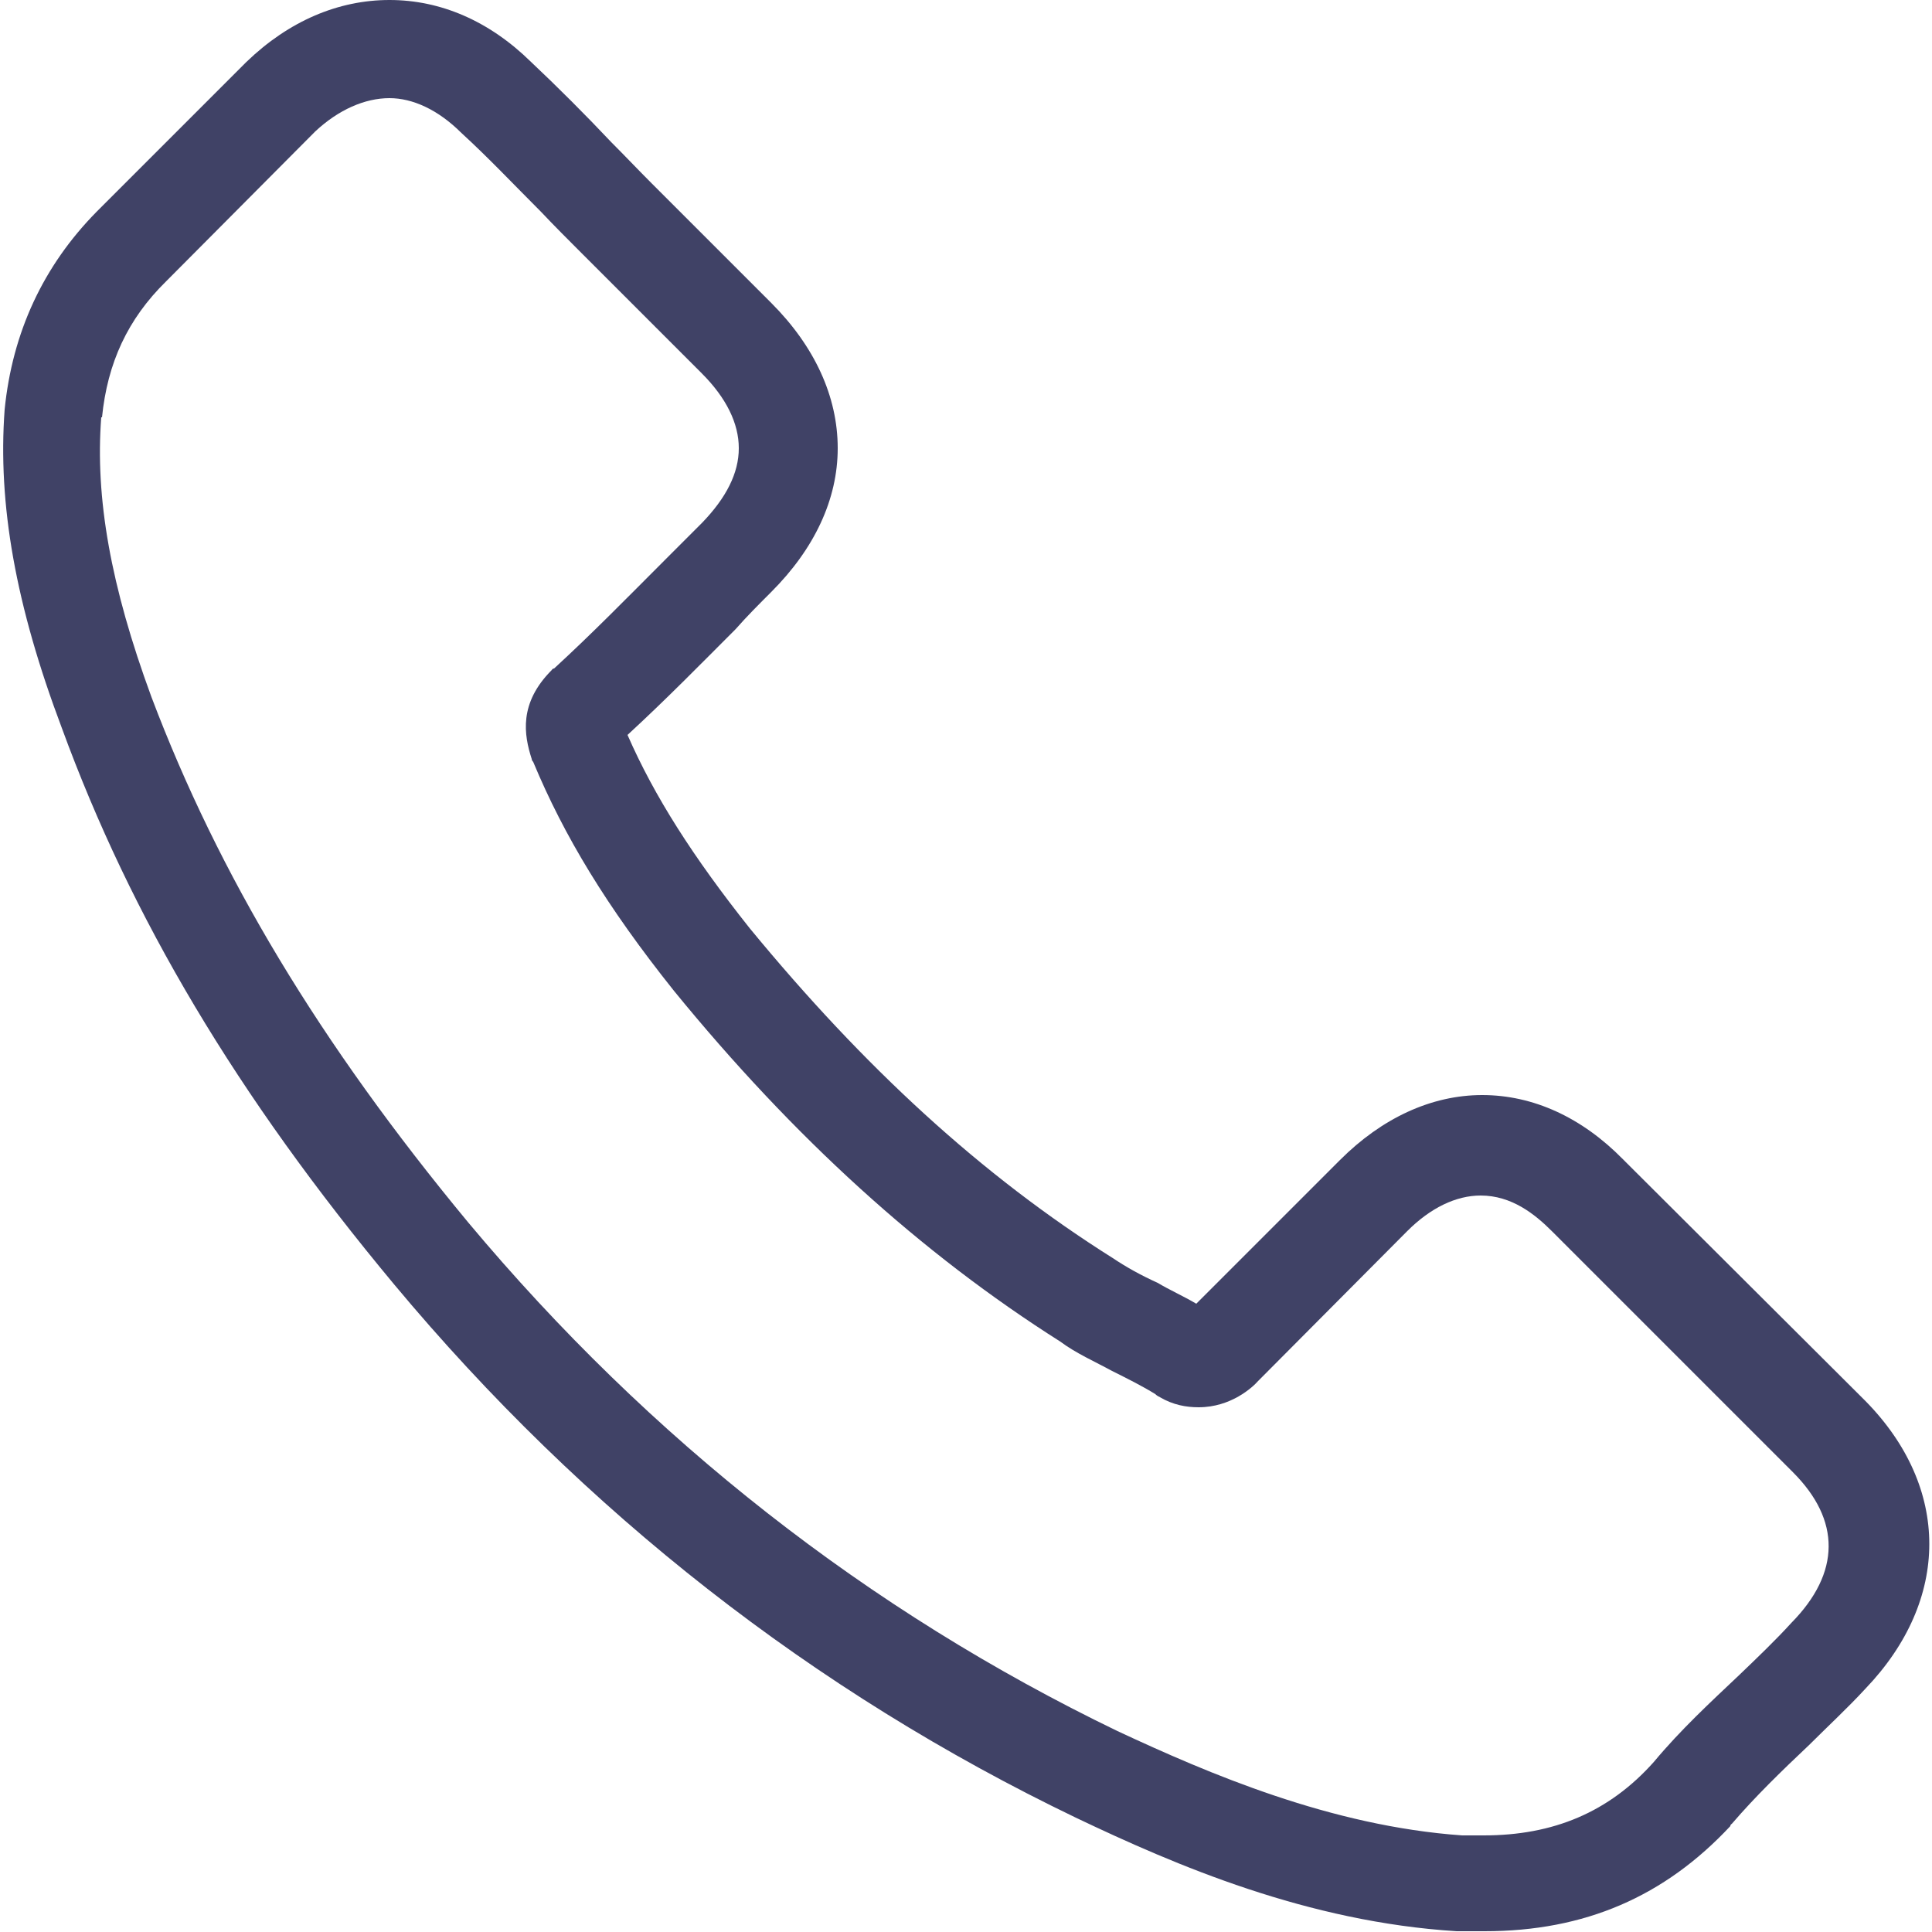
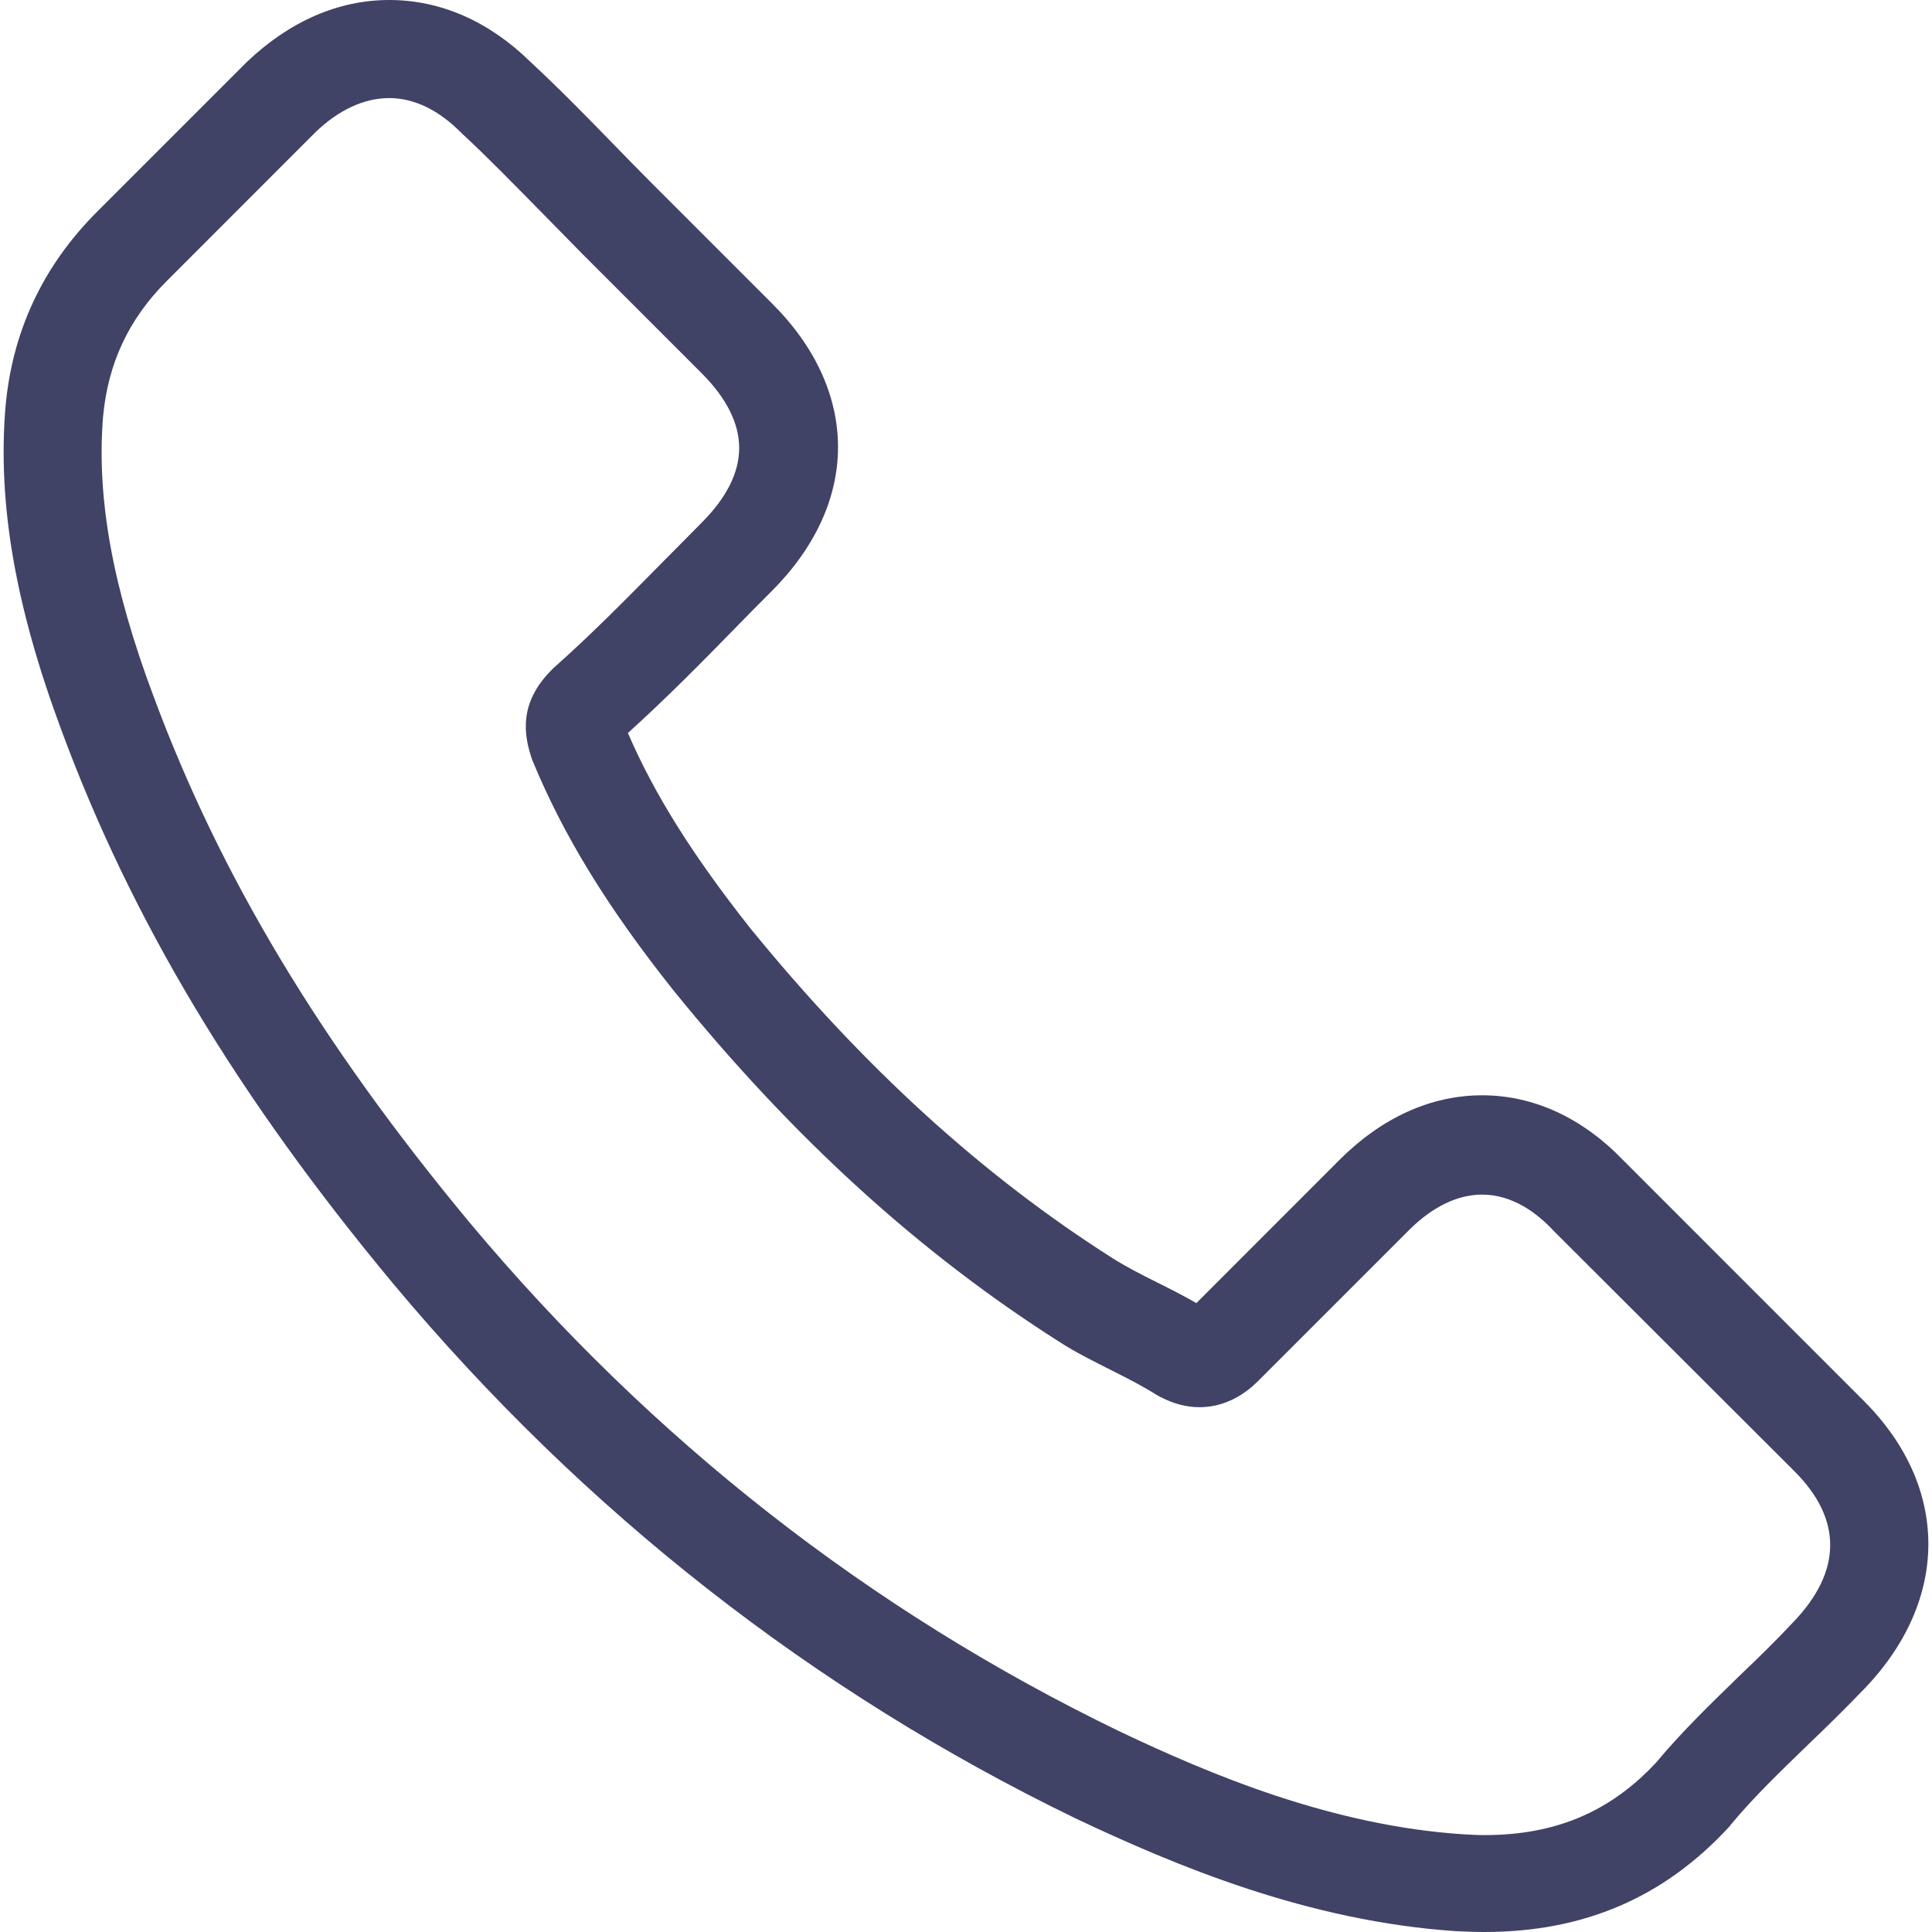
- <svg xmlns="http://www.w3.org/2000/svg" width="25" height="25" fill="none">
-   <path fill="#404266" d="M5.1 16.62c2.46 2.95 5.43 5.27 8.82 6.9 1.3.62 3 1.35 4.93 1.47.12 0 .24 0 .36 0 1.3 0 2.33-.45 3.18-1.36 0 0 0-.02.02-.03.3-.35.64-.68 1-1.02.24-.24.5-.48.73-.73 1.1-1.15 1.1-2.6 0-3.72L21 15c-.53-.54-1.16-.83-1.82-.83-.66 0-1.3.3-1.84.84l-1.86 1.86c-.17-.1-.35-.18-.5-.27-.22-.1-.4-.2-.58-.32-1.7-1.07-3.22-2.47-4.7-4.27-.73-.92-1.23-1.7-1.58-2.5.5-.46.95-.92 1.4-1.37.14-.16.3-.32.46-.48.56-.56.86-1.2.86-1.86 0-.67-.3-1.32-.86-1.88L8.44 2.38c-.18-.18-.35-.36-.53-.54-.33-.35-.7-.72-1.04-1.04C6.33.27 5.7 0 5.04 0c-.66 0-1.3.27-1.85.8L1.25 2.74C.56 3.44.16 4.3.06 5.3-.03 6.52.2 7.83.8 9.42c.9 2.46 2.26 4.75 4.3 7.2zM1.32 5.4c.07-.7.33-1.27.83-1.76L4.08 1.7c.3-.28.64-.43.96-.43.3 0 .63.15.93.45.35.32.67.66 1.03 1.02.17.18.35.36.53.54l1.55 1.55c.32.32.48.65.48.97 0 .32-.16.64-.48.97-.16.16-.32.32-.48.48-.5.5-.94.95-1.43 1.4 0 0-.02 0-.03.02-.43.43-.36.84-.26 1.15 0 0 0 .02.02.04.4.96.95 1.87 1.82 2.96 1.55 1.9 3.2 3.4 5 4.54.2.15.45.26.67.38.2.1.4.2.56.3.02.02.04.03.06.04.17.1.34.13.5.13.42 0 .7-.26.77-.34l1.93-1.94c.3-.3.63-.46.95-.46.4 0 .7.24.92.46l3.12 3.12c.62.62.62 1.3-.02 1.95-.2.22-.44.45-.68.68-.37.35-.75.7-1.1 1.12-.58.65-1.3.95-2.2.95-.1 0-.2 0-.28 0-1.7-.12-3.28-.8-4.46-1.35-3.23-1.56-6.05-3.77-8.4-6.58-1.93-2.33-3.23-4.5-4.1-6.8-.53-1.44-.73-2.58-.65-3.62z" />
+ <svg xmlns="http://www.w3.org/2000/svg" width="25" height="25" viewBox="0 0 25 25" fill="none">
+   <path d="M5.094 16.618C7.56 19.566 10.528 21.887 13.916 23.529C15.206 24.14 16.931 24.865 18.853 24.99C18.972 24.995 19.086 25 19.205 25C20.495 25 21.531 24.555 22.376 23.638C22.381 23.632 22.391 23.622 22.396 23.612C22.697 23.249 23.039 22.923 23.396 22.576C23.64 22.343 23.888 22.099 24.127 21.85C25.23 20.7 25.23 19.239 24.116 18.126L21.003 15.012C20.474 14.463 19.843 14.173 19.179 14.173C18.516 14.173 17.879 14.463 17.335 15.007L15.481 16.862C15.31 16.763 15.134 16.675 14.968 16.592C14.761 16.489 14.569 16.39 14.398 16.282C12.709 15.209 11.176 13.811 9.71 12.013C8.969 11.075 8.472 10.288 8.125 9.485C8.612 9.045 9.068 8.584 9.508 8.133C9.663 7.972 9.824 7.812 9.984 7.651C10.544 7.092 10.844 6.444 10.844 5.786C10.844 5.128 10.549 4.481 9.984 3.921L8.441 2.378C8.259 2.196 8.088 2.02 7.912 1.839C7.57 1.487 7.213 1.124 6.861 0.798C6.327 0.275 5.7 0 5.037 0C4.379 0 3.747 0.275 3.193 0.803L1.256 2.74C0.551 3.445 0.152 4.3 0.069 5.289C-0.029 6.527 0.199 7.843 0.789 9.433C1.696 11.894 3.064 14.178 5.094 16.618ZM1.333 5.398C1.396 4.709 1.66 4.134 2.157 3.637L4.084 1.709C4.385 1.419 4.716 1.269 5.037 1.269C5.353 1.269 5.674 1.419 5.97 1.72C6.317 2.041 6.643 2.378 6.995 2.735C7.172 2.916 7.353 3.098 7.534 3.284L9.078 4.828C9.399 5.149 9.565 5.476 9.565 5.797C9.565 6.118 9.399 6.444 9.078 6.765C8.917 6.926 8.757 7.092 8.596 7.252C8.114 7.739 7.664 8.2 7.166 8.641C7.156 8.651 7.151 8.656 7.14 8.667C6.71 9.097 6.778 9.506 6.881 9.817C6.887 9.832 6.892 9.843 6.897 9.858C7.296 10.816 7.85 11.728 8.715 12.816C10.269 14.733 11.906 16.219 13.709 17.364C13.932 17.509 14.17 17.623 14.393 17.737C14.6 17.841 14.792 17.939 14.963 18.048C14.983 18.058 14.999 18.069 15.02 18.079C15.191 18.167 15.356 18.209 15.522 18.209C15.937 18.209 16.206 17.945 16.294 17.856L18.231 15.919C18.532 15.618 18.858 15.458 19.179 15.458C19.573 15.458 19.894 15.701 20.096 15.919L23.22 19.038C23.842 19.659 23.837 20.333 23.204 20.991C22.987 21.224 22.759 21.446 22.515 21.679C22.153 22.032 21.775 22.394 21.433 22.804C20.837 23.446 20.127 23.746 19.21 23.746C19.122 23.746 19.029 23.741 18.941 23.736C17.242 23.627 15.662 22.964 14.476 22.399C11.254 20.84 8.425 18.628 6.078 15.821C4.146 13.495 2.846 11.329 1.986 9.008C1.452 7.584 1.25 6.439 1.333 5.398Z" fill="#404266" />
</svg>
